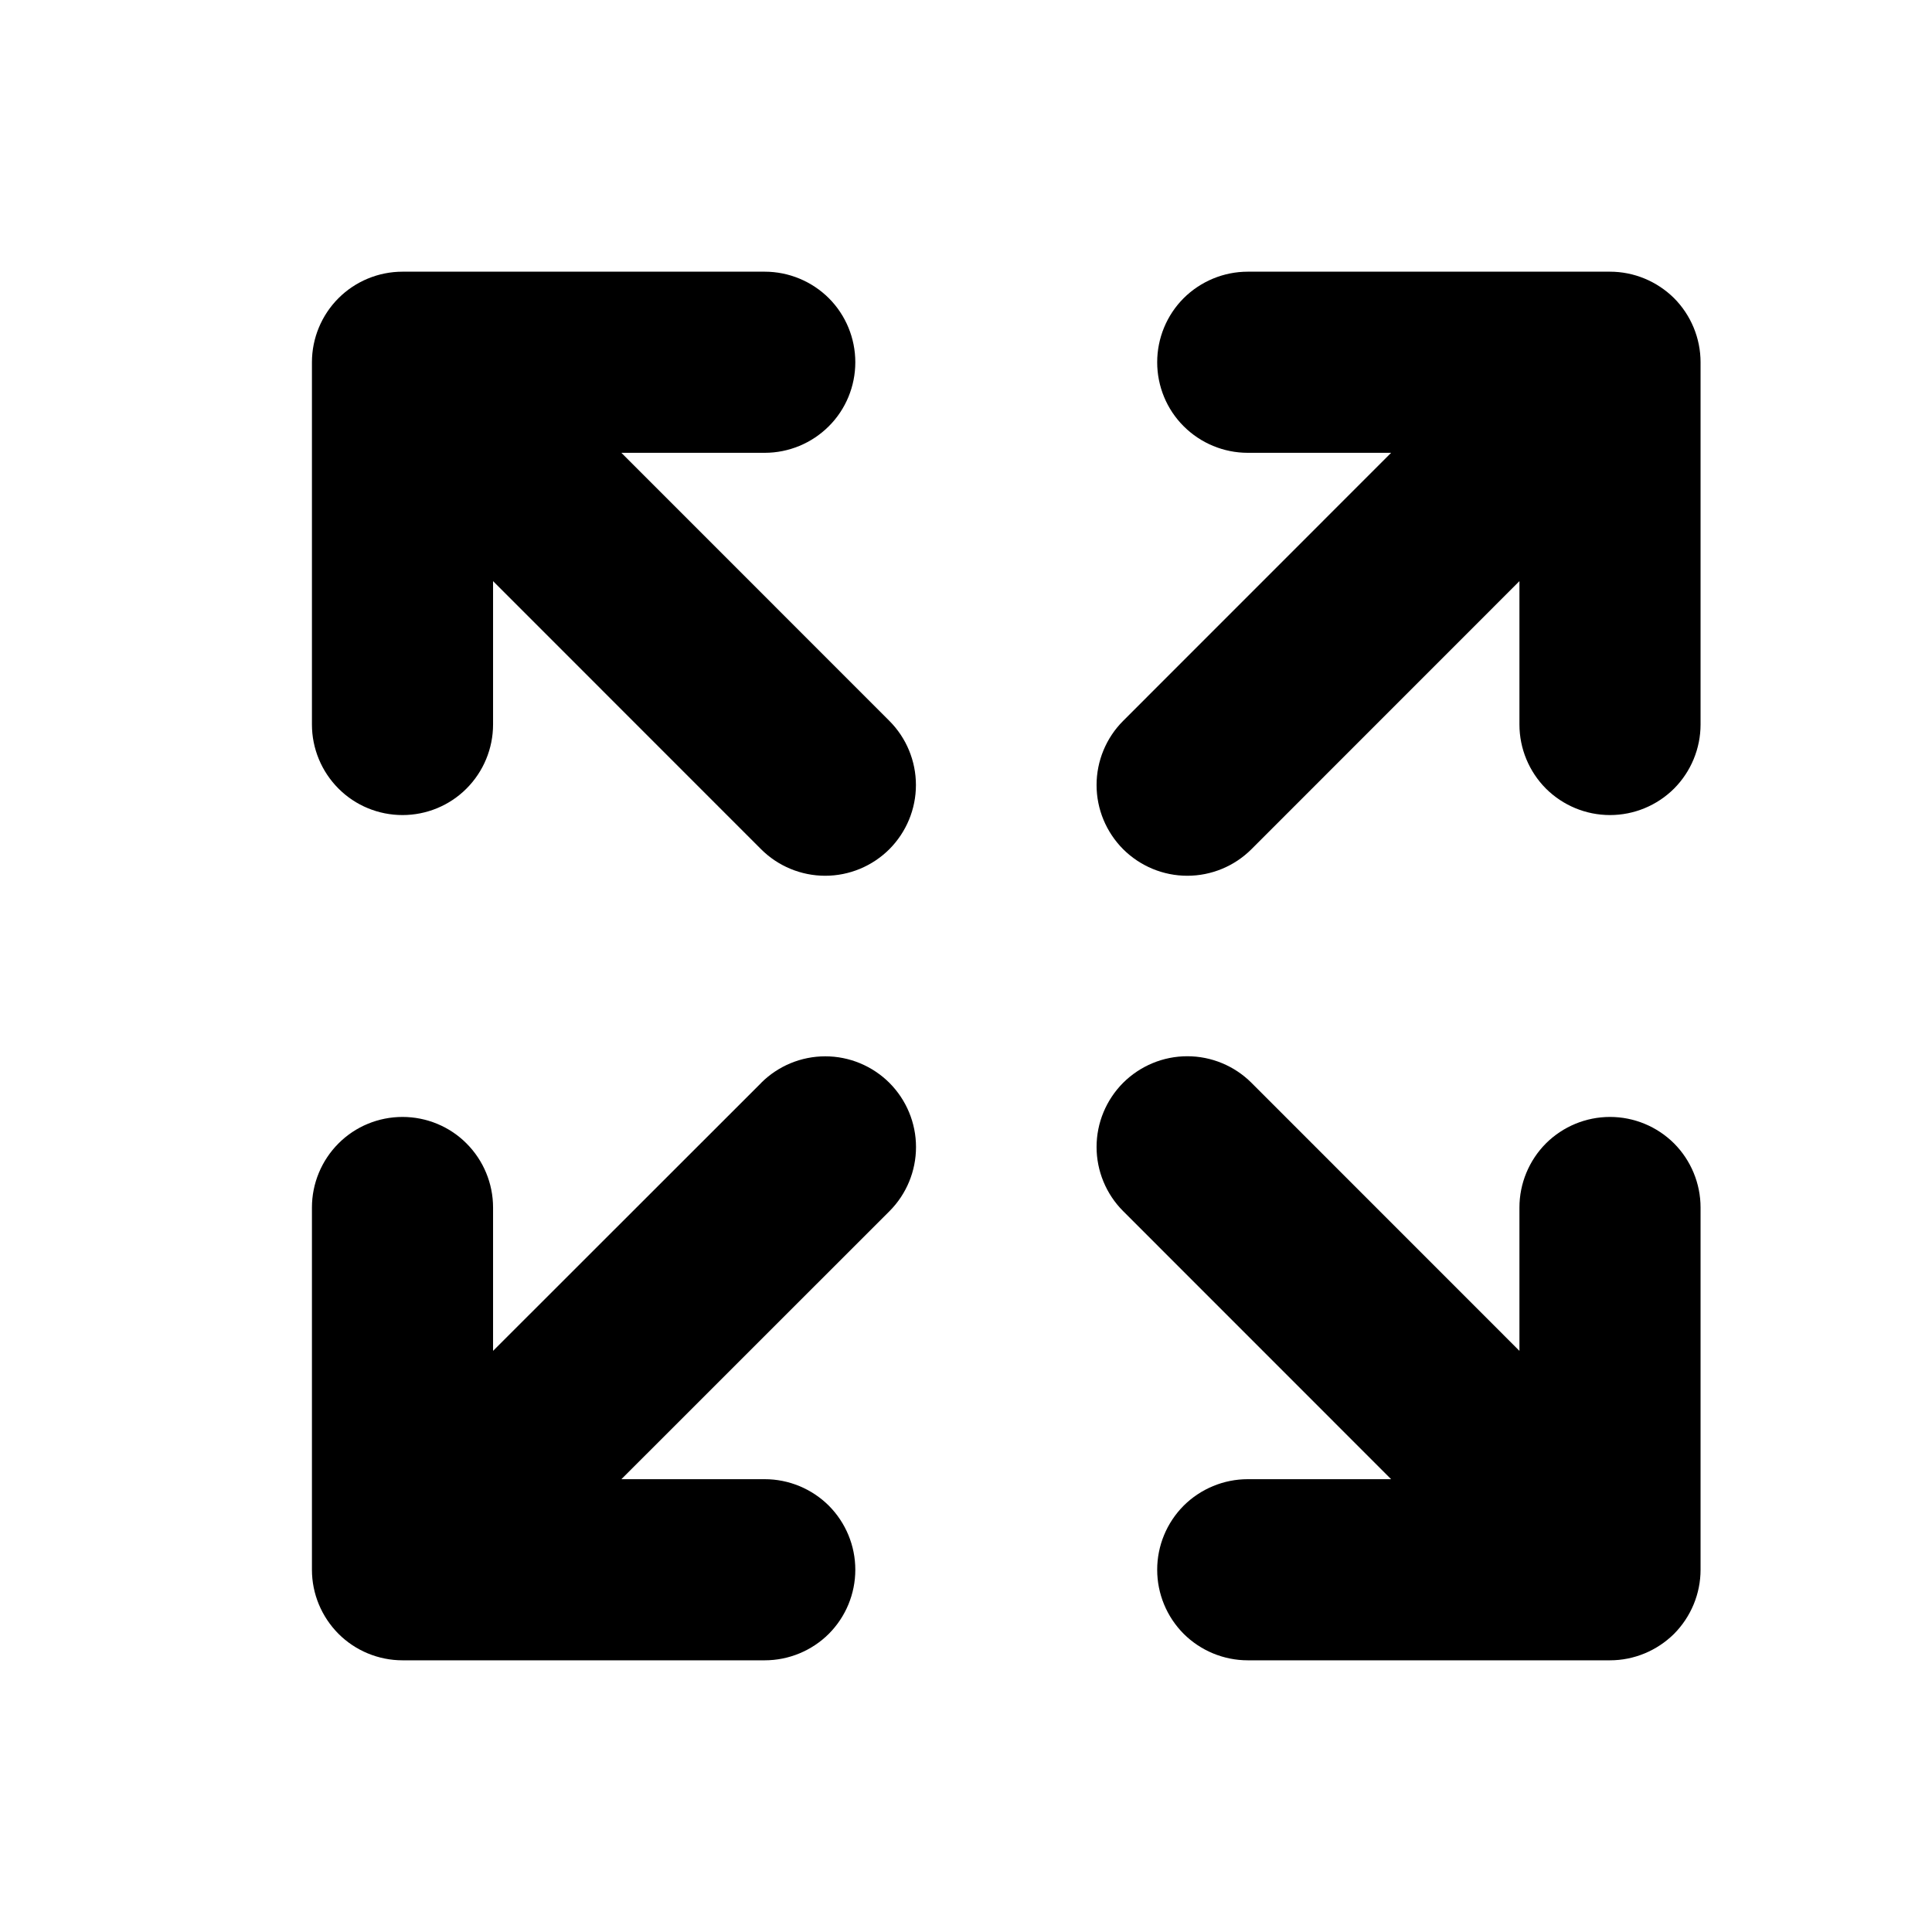
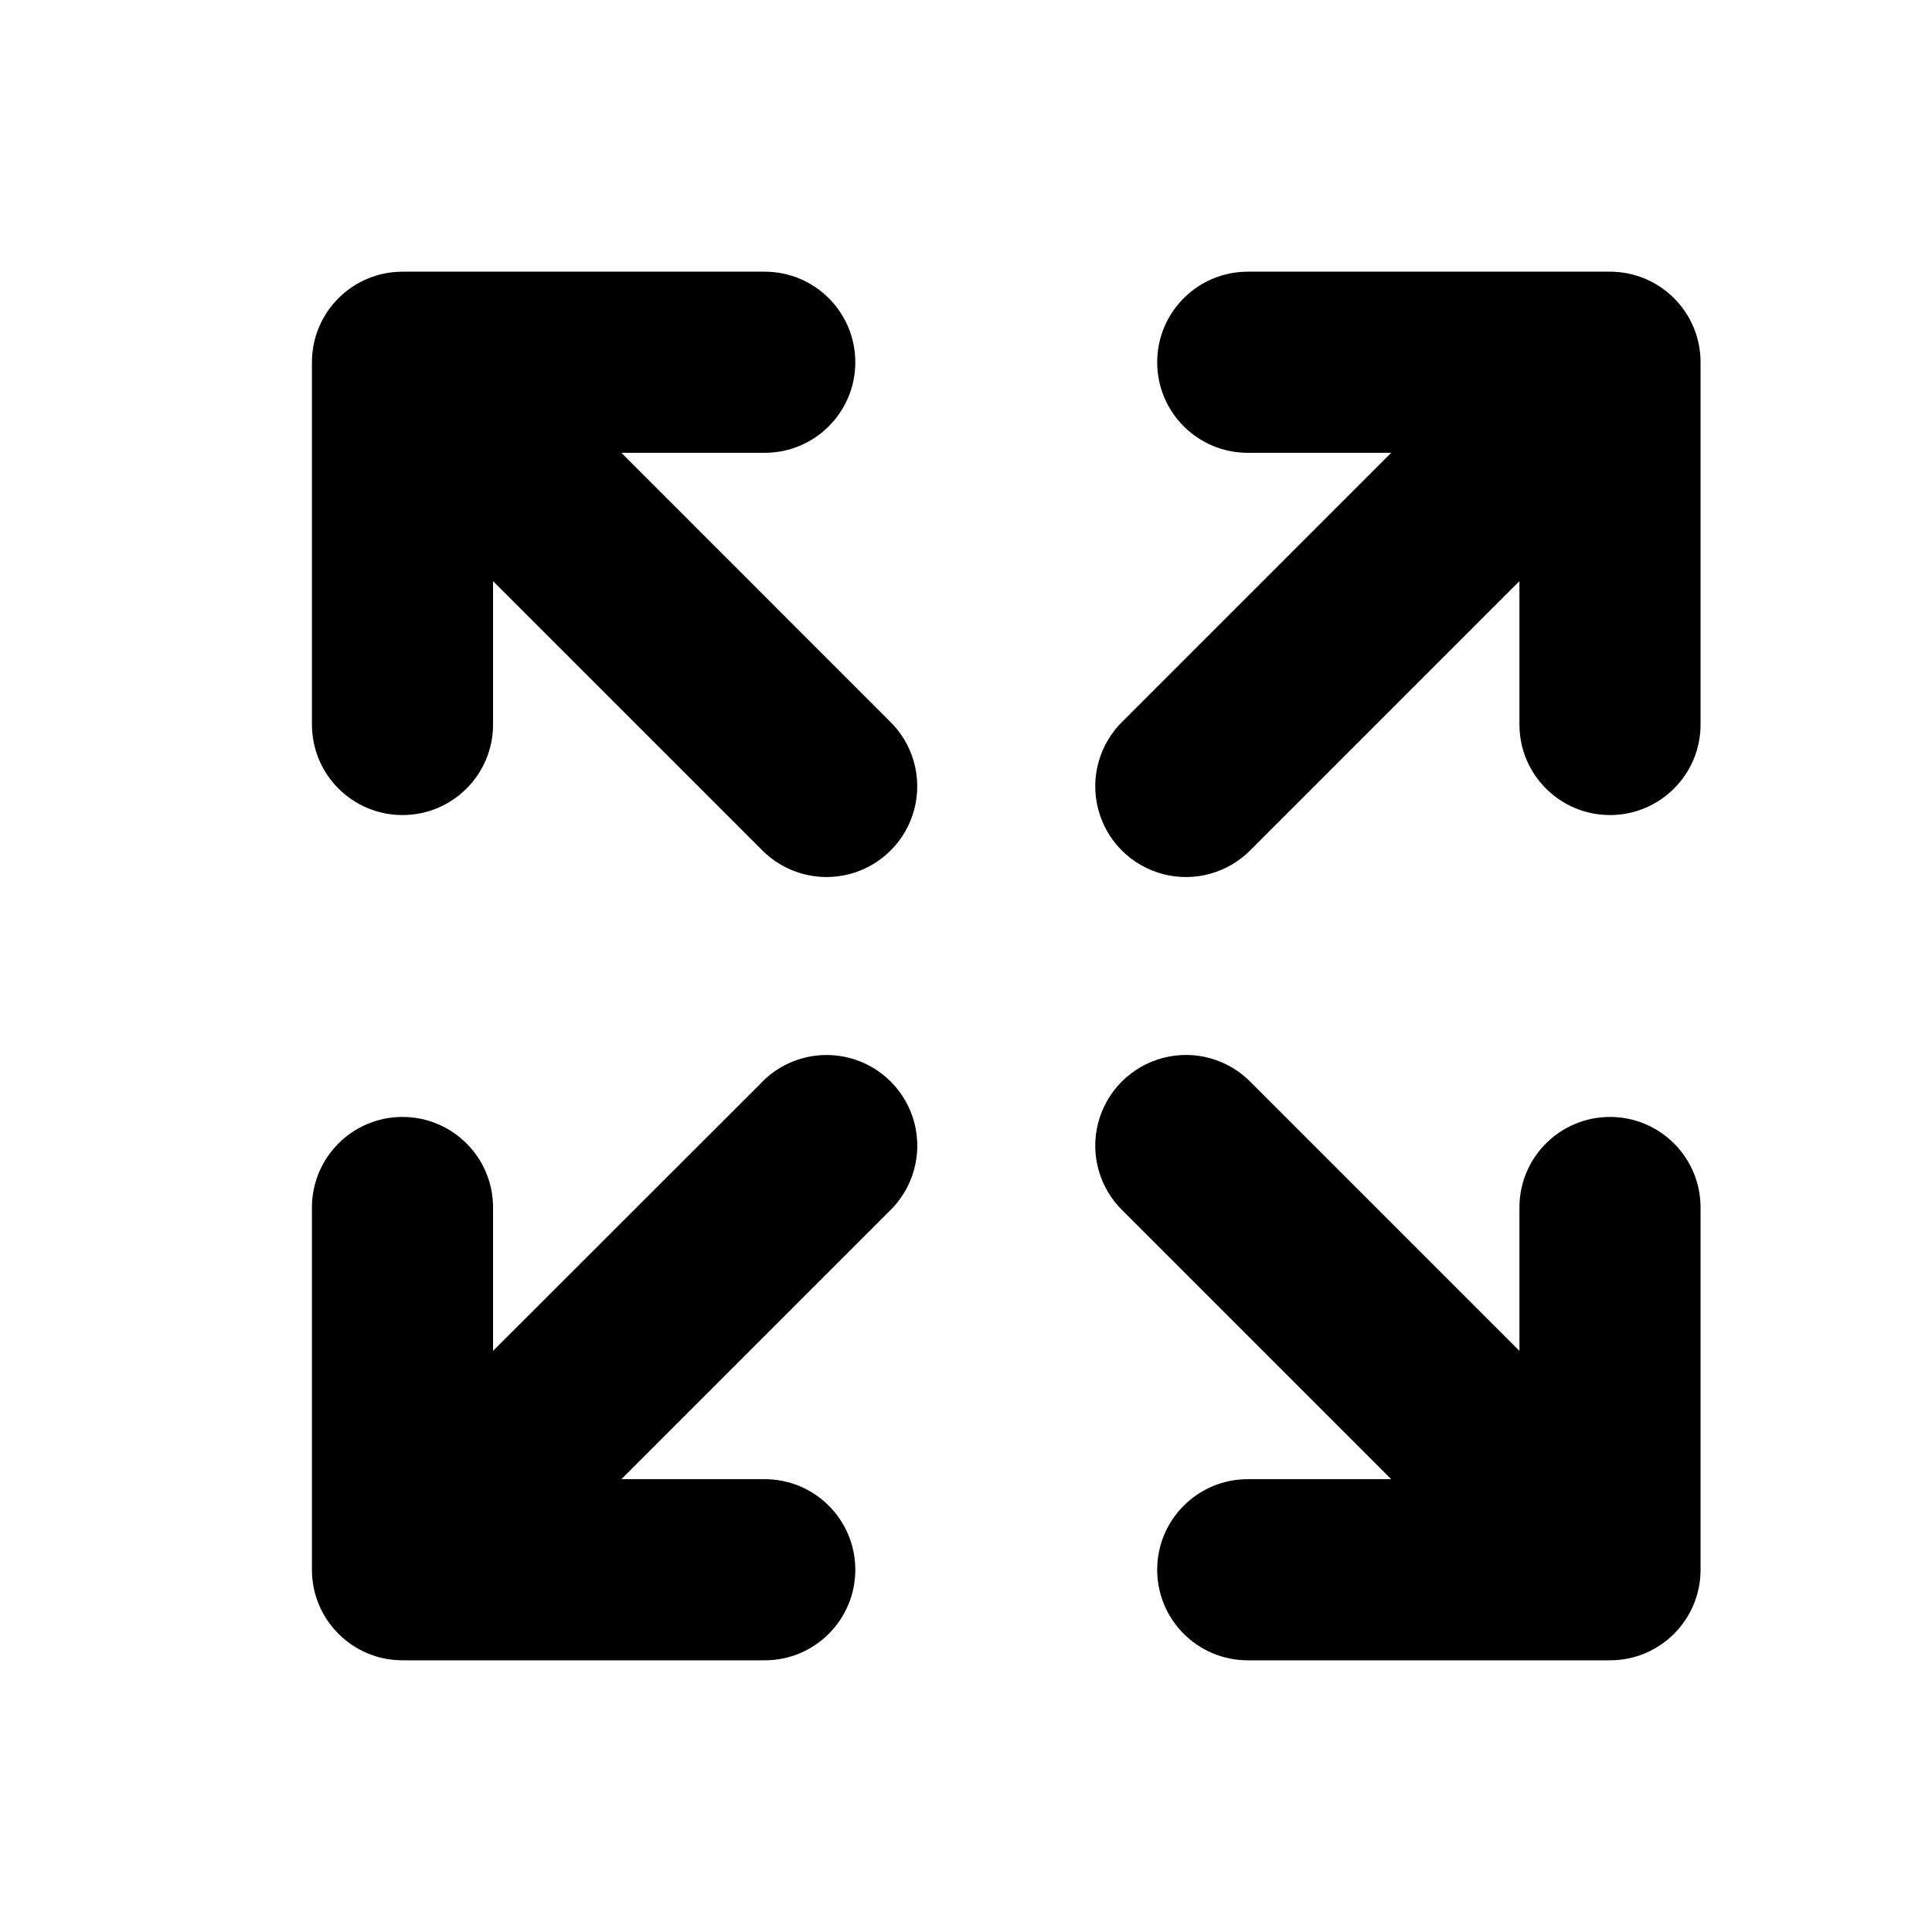
- <svg xmlns="http://www.w3.org/2000/svg" width="24" height="24" viewBox="0 0 24 24" fill="currentColor">
-   <path d="M21.125 4.5V9C21.125 9.298 21.006 9.585 20.796 9.796C20.584 10.007 20.298 10.125 20 10.125C19.702 10.125 19.416 10.007 19.204 9.796C18.994 9.585 18.875 9.298 18.875 9V7.219L15.546 10.549C15.335 10.76 15.048 10.879 14.749 10.879C14.45 10.879 14.164 10.76 13.952 10.549C13.741 10.337 13.622 10.051 13.622 9.752C13.622 9.453 13.741 9.166 13.952 8.955L17.281 5.625H15.5C15.202 5.625 14.915 5.506 14.704 5.295C14.493 5.085 14.375 4.798 14.375 4.5C14.375 4.202 14.493 3.915 14.704 3.704C14.915 3.494 15.202 3.375 15.5 3.375H20C20.298 3.375 20.584 3.494 20.796 3.704C21.006 3.915 21.125 4.202 21.125 4.5ZM9.454 13.454L6.125 16.781V15C6.125 14.702 6.006 14.415 5.795 14.204C5.585 13.993 5.298 13.875 5 13.875C4.702 13.875 4.415 13.993 4.205 14.204C3.994 14.415 3.875 14.702 3.875 15V19.5C3.875 19.798 3.994 20.084 4.205 20.296C4.415 20.506 4.702 20.625 5 20.625H9.5C9.798 20.625 10.085 20.506 10.296 20.296C10.507 20.084 10.625 19.798 10.625 19.5C10.625 19.202 10.507 18.916 10.296 18.704C10.085 18.494 9.798 18.375 9.5 18.375H7.719L11.049 15.046C11.26 14.835 11.379 14.548 11.379 14.249C11.379 13.95 11.26 13.664 11.049 13.452C10.837 13.241 10.551 13.122 10.252 13.122C9.953 13.122 9.666 13.241 9.455 13.452L9.454 13.454ZM20 13.875C19.702 13.875 19.416 13.993 19.204 14.204C18.994 14.415 18.875 14.702 18.875 15V16.781L15.546 13.451C15.335 13.24 15.048 13.121 14.749 13.121C14.45 13.121 14.164 13.24 13.952 13.451C13.741 13.663 13.622 13.949 13.622 14.248C13.622 14.547 13.741 14.834 13.952 15.045L17.281 18.375H15.5C15.202 18.375 14.915 18.494 14.704 18.704C14.493 18.916 14.375 19.202 14.375 19.5C14.375 19.798 14.493 20.084 14.704 20.296C14.915 20.506 15.202 20.625 15.5 20.625H20C20.298 20.625 20.584 20.506 20.796 20.296C21.006 20.084 21.125 19.798 21.125 19.5V15C21.125 14.702 21.006 14.415 20.796 14.204C20.584 13.993 20.298 13.875 20 13.875ZM7.719 5.625H9.5C9.798 5.625 10.085 5.506 10.296 5.295C10.507 5.085 10.625 4.798 10.625 4.5C10.625 4.202 10.507 3.915 10.296 3.704C10.085 3.494 9.798 3.375 9.5 3.375H5C4.702 3.375 4.415 3.494 4.205 3.704C3.994 3.915 3.875 4.202 3.875 4.5V9C3.875 9.298 3.994 9.585 4.205 9.796C4.415 10.007 4.702 10.125 5 10.125C5.298 10.125 5.585 10.007 5.795 9.796C6.006 9.585 6.125 9.298 6.125 9V7.219L9.454 10.549C9.665 10.76 9.952 10.879 10.251 10.879C10.55 10.879 10.836 10.76 11.048 10.549C11.259 10.337 11.378 10.051 11.378 9.752C11.378 9.453 11.259 9.166 11.048 8.955L7.719 5.625Z" />
+ <svg xmlns="http://www.w3.org/2000/svg" viewBox="0 0 24 24" aria-hidden="true" fill="currentColor">
+   <path d="M21.125 4.5V9a1.125 1.125 0 1 1-2.25 0V7.219l-3.33 3.33a1.127 1.127 0 1 1-1.593-1.594l3.33-3.33H15.5a1.125 1.125 0 0 1 0-2.25H20A1.125 1.125 0 0 1 21.125 4.5m-11.67 8.954-3.33 3.327V15a1.125 1.125 0 0 0-2.25 0v4.5A1.125 1.125 0 0 0 5 20.625h4.5a1.125 1.125 0 1 0 0-2.25H7.719l3.33-3.33a1.127 1.127 0 1 0-1.594-1.593zM20 13.875A1.125 1.125 0 0 0 18.875 15v1.781l-3.33-3.33a1.127 1.127 0 1 0-1.593 1.594l3.33 3.33H15.5a1.125 1.125 0 1 0 0 2.25H20a1.125 1.125 0 0 0 1.125-1.125V15A1.125 1.125 0 0 0 20 13.875M7.719 5.625H9.5a1.125 1.125 0 0 0 0-2.25H5A1.125 1.125 0 0 0 3.875 4.5V9a1.125 1.125 0 0 0 2.25 0V7.219l3.33 3.33a1.127 1.127 0 1 0 1.593-1.594z" />
</svg>
